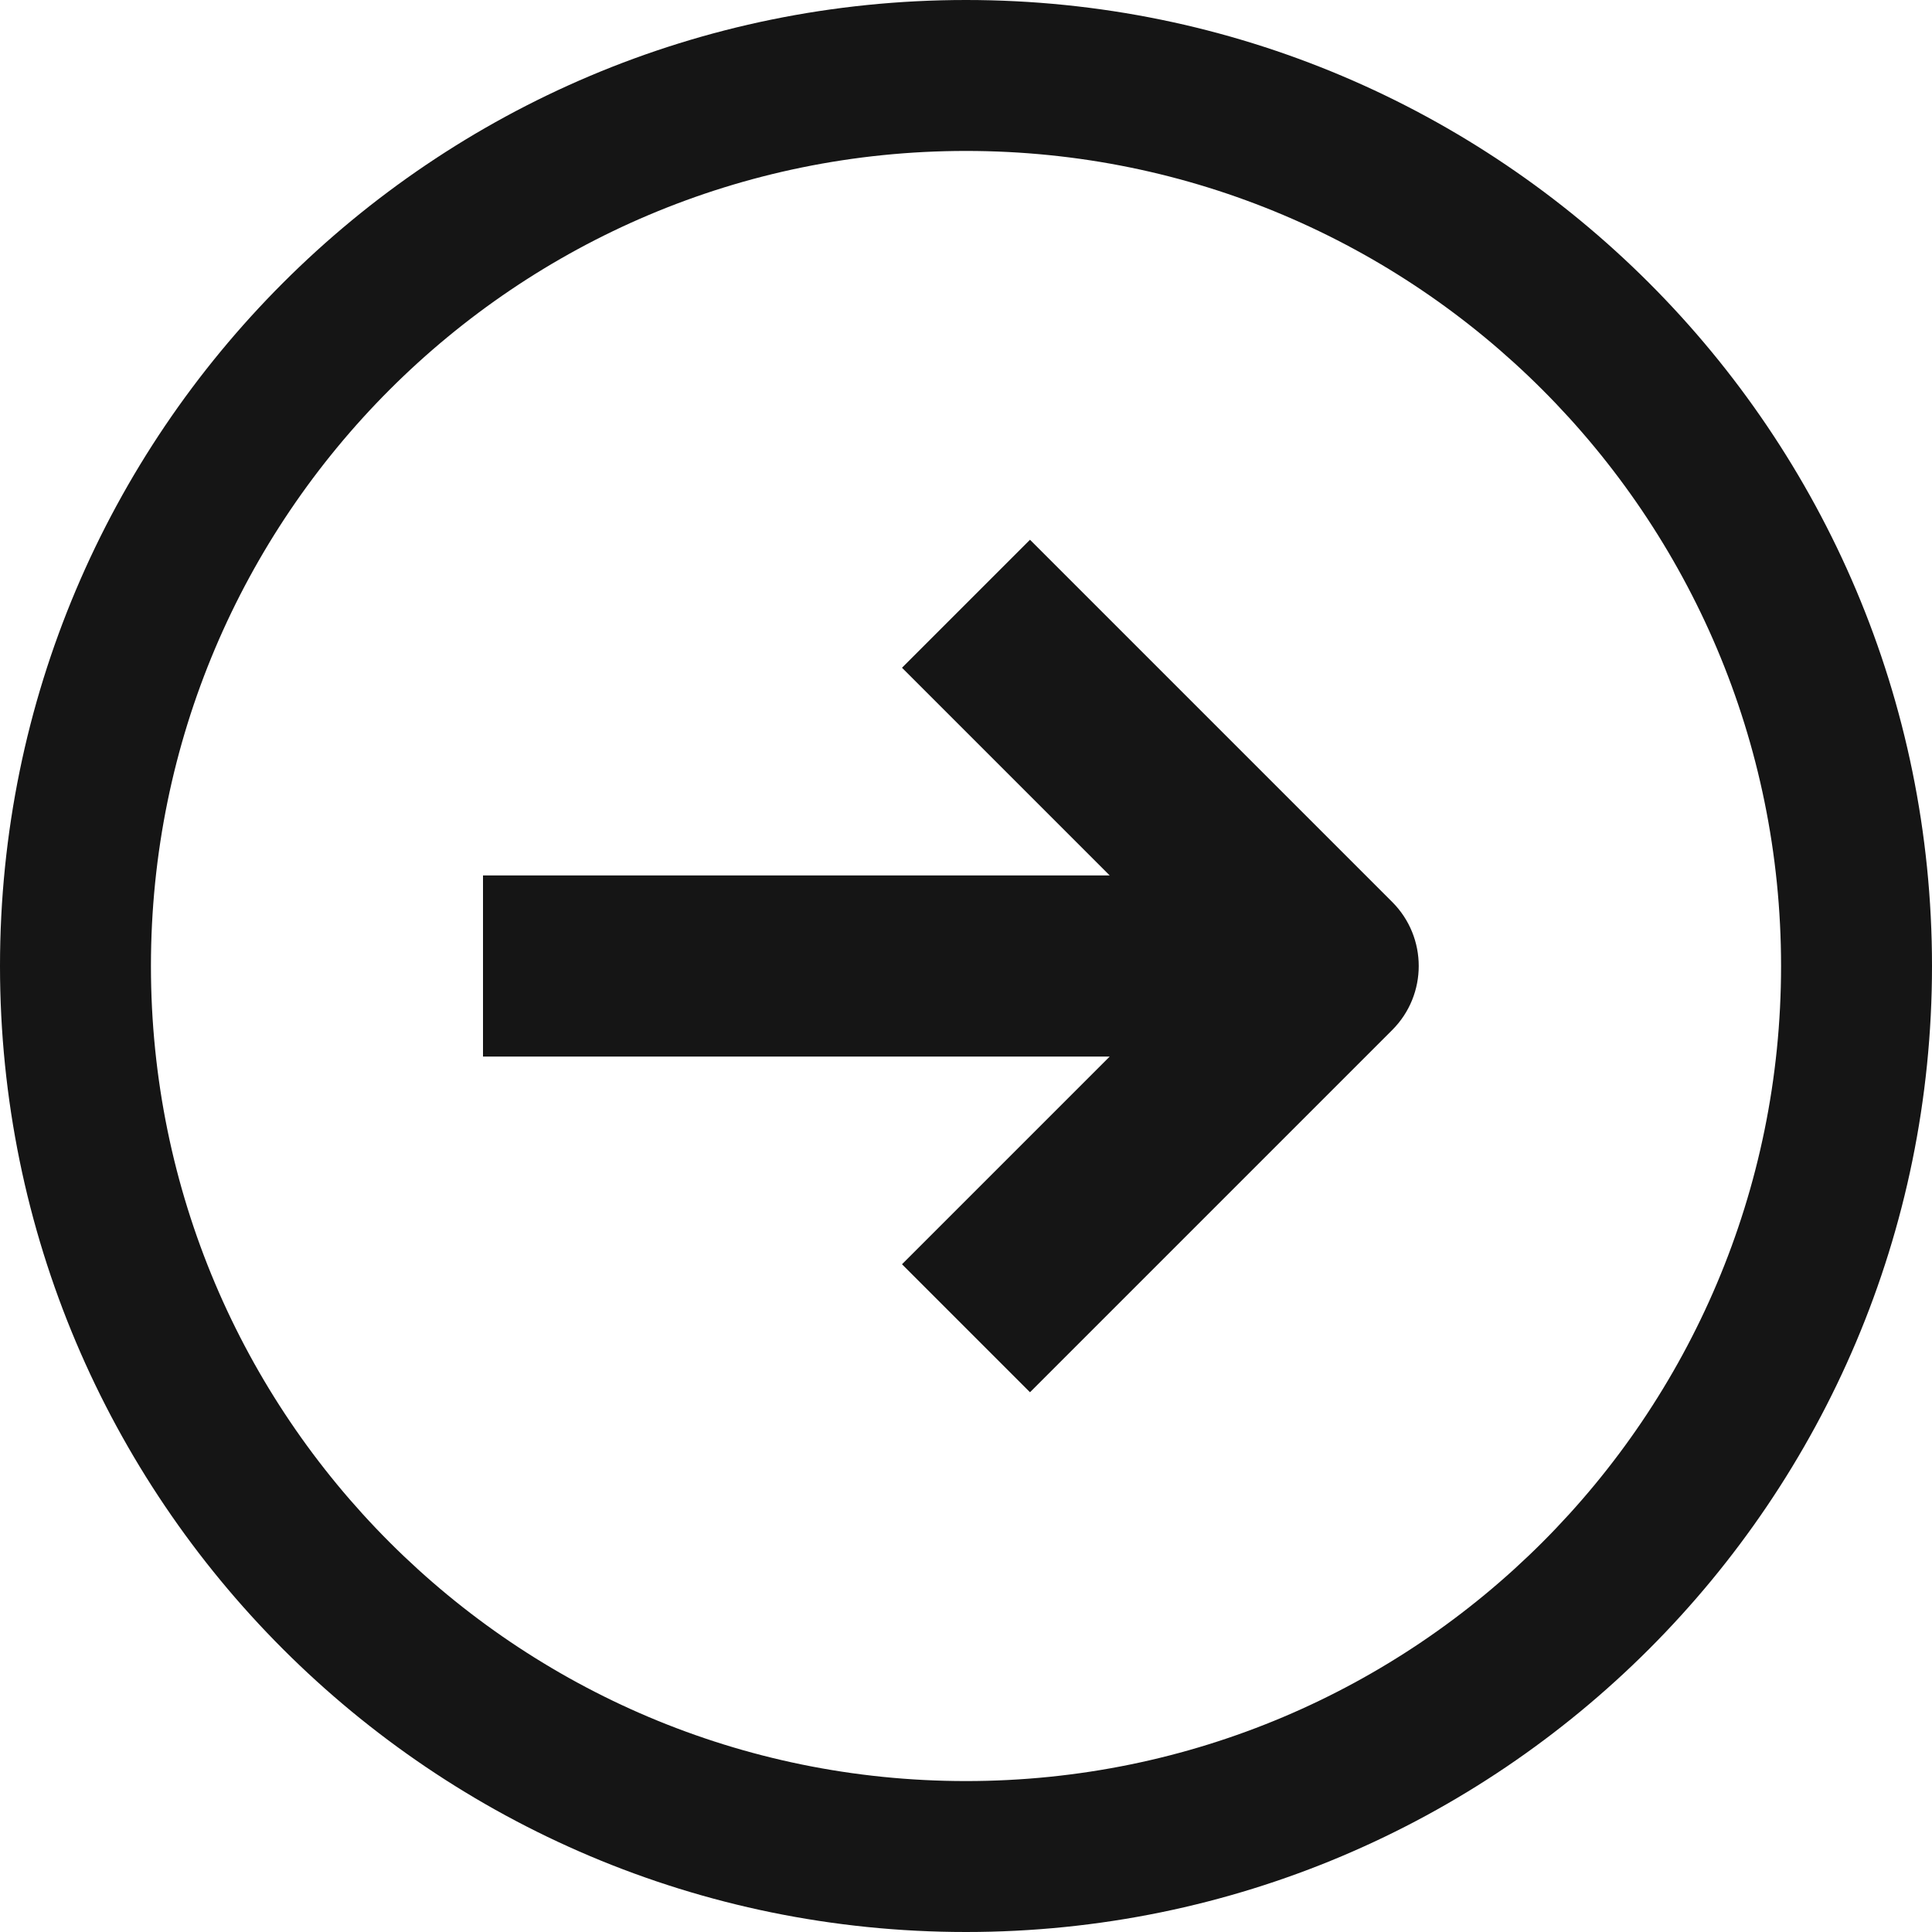
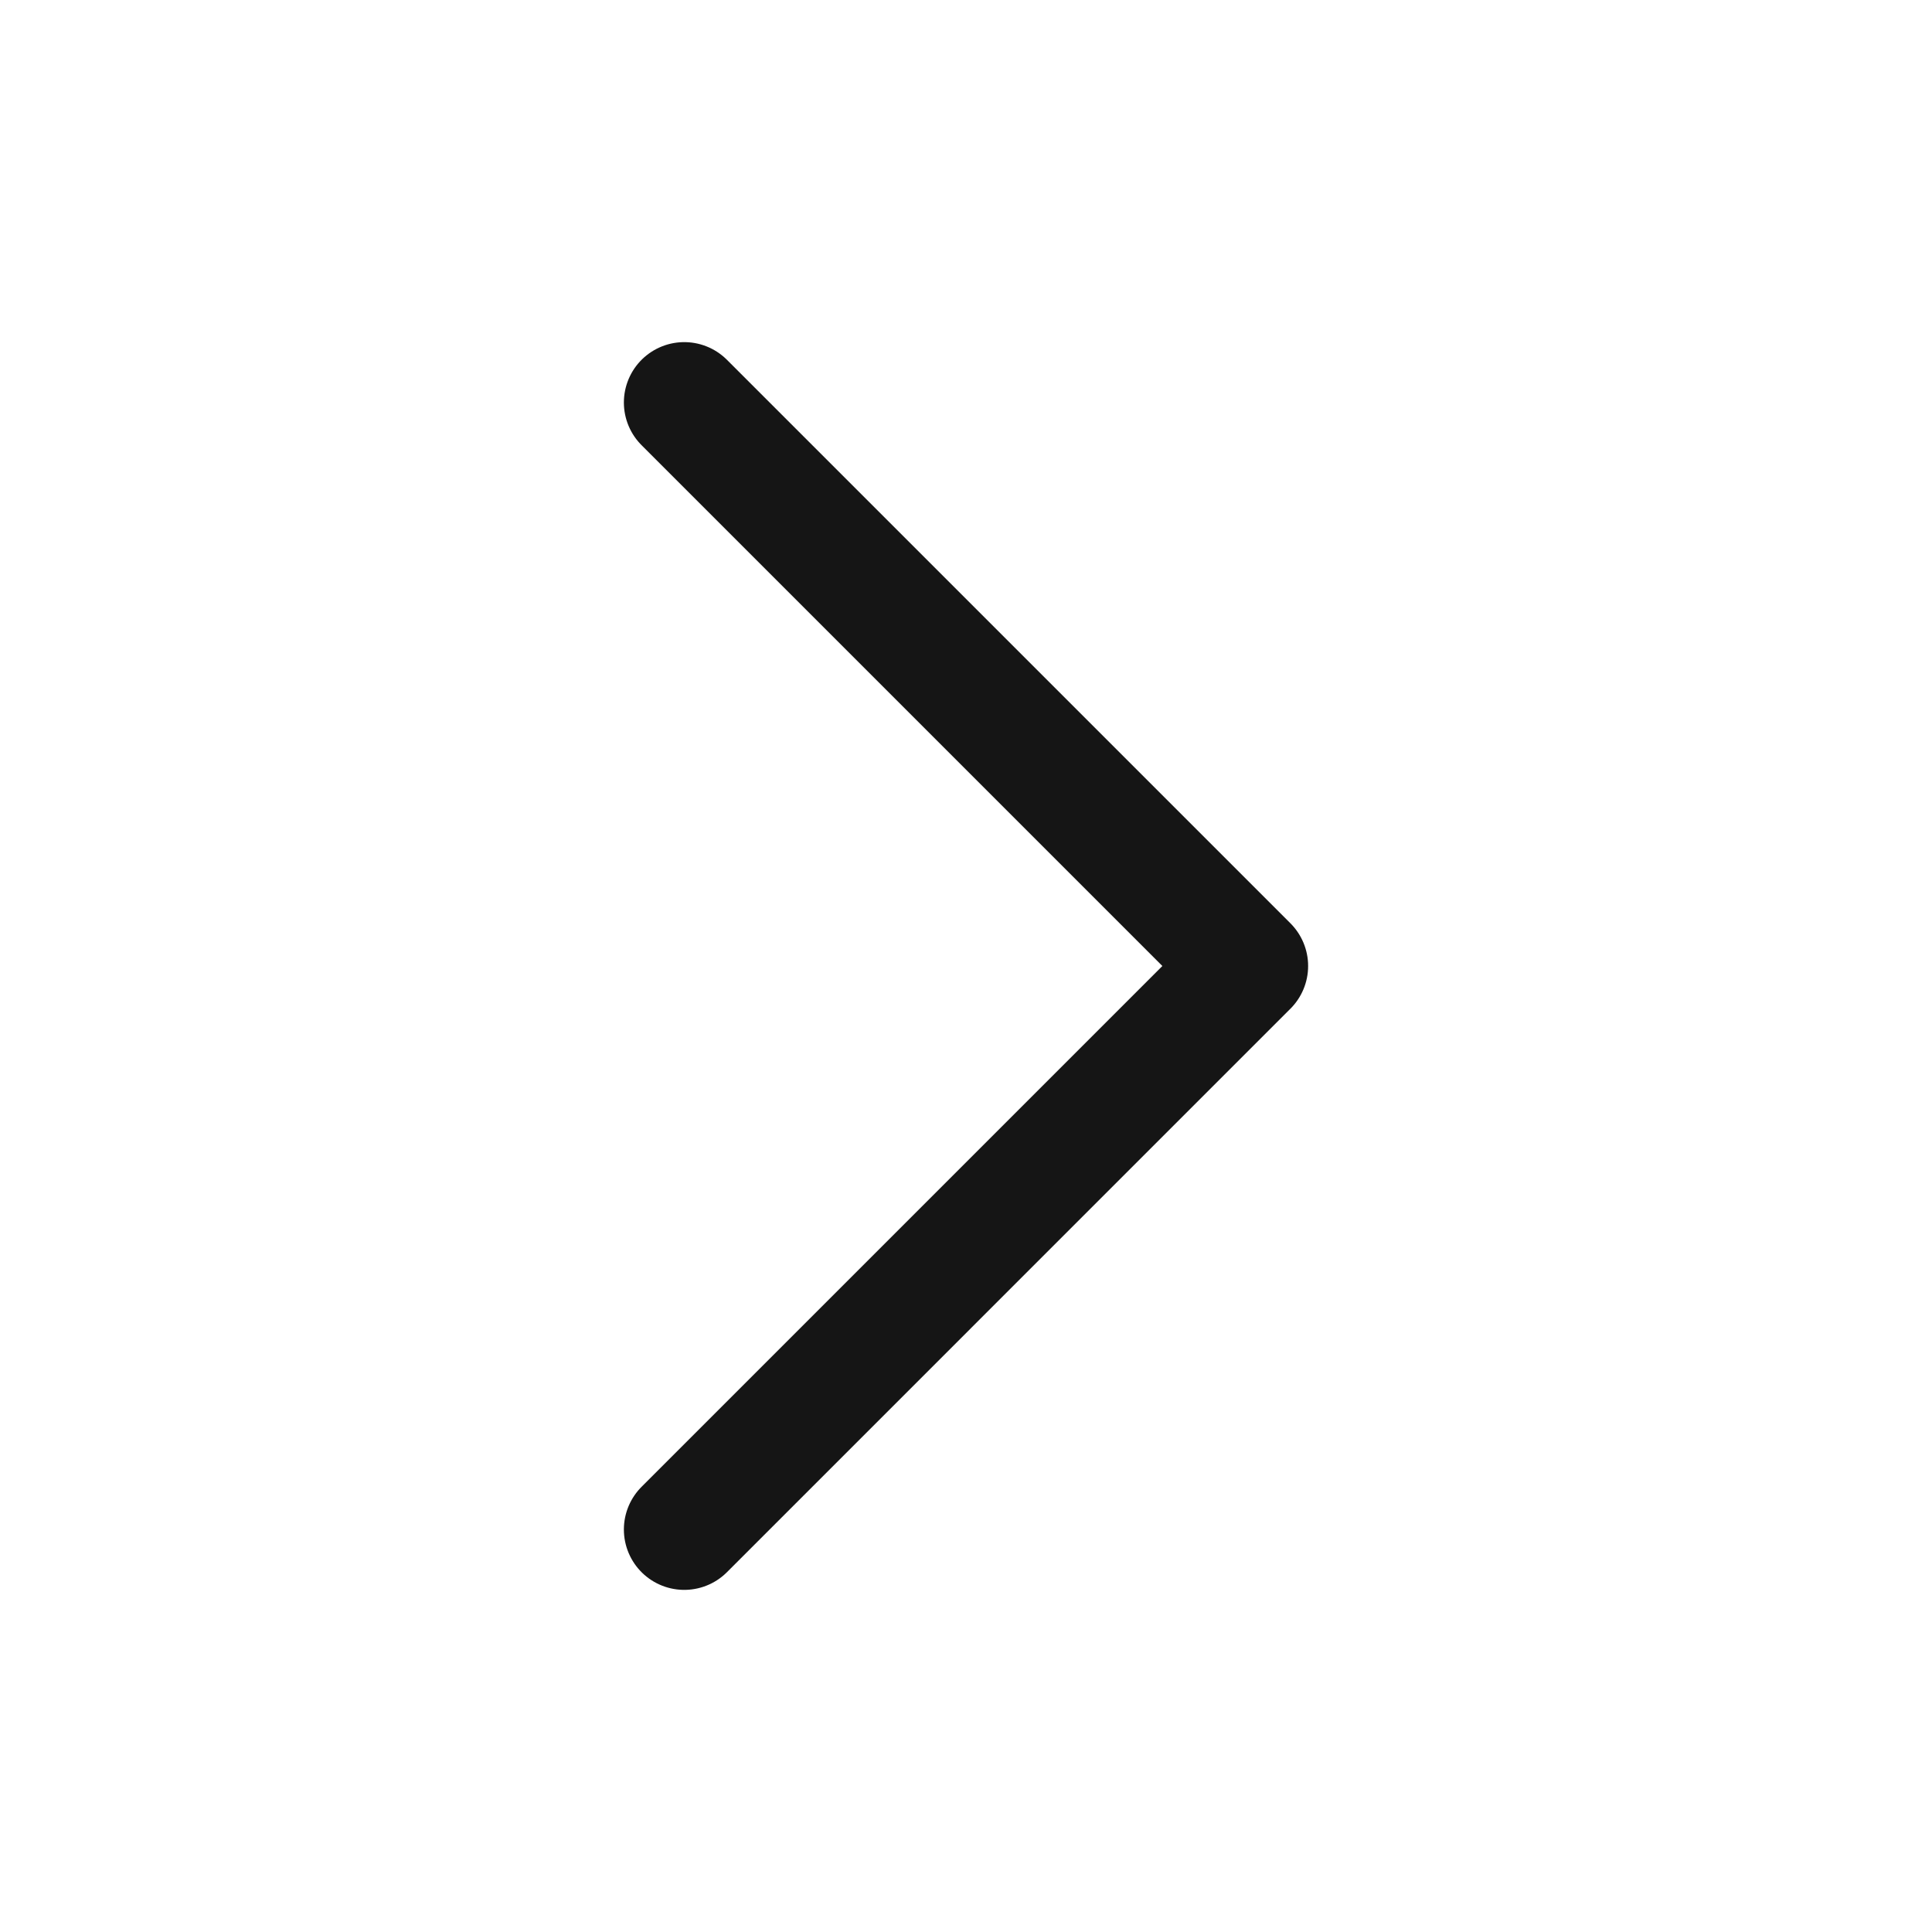
- <svg xmlns="http://www.w3.org/2000/svg" fill="none" viewBox="0 0 16 16" id="ArrowRight">
-   <path fill="#151515" fill-rule="evenodd" d="M14.75 8a6.75 6.75 0 1 1-13.5 0 6.75 6.75 0 0 1 13.5 0ZM16 8A8 8 0 1 1 0 8a8 8 0 0 1 16 0ZM7.47 5.53l1.72 1.72H4v1.5h5.19l-1.72 1.72 1.06 1.06 3-3a.75.75 0 0 0 0-1.06l-3-3-1.06 1.06Z" clip-rule="evenodd" class="color171f46 svgShape" />
+ <svg xmlns="http://www.w3.org/2000/svg" fill="none" viewBox="0 0 24 24" id="ArrowRight">
+   <path stroke="#151515" stroke-linecap="round" stroke-linejoin="round" stroke-width="1.5" d="m8.5 5 7 7-7 7" class="colorStroke200e32 svgStroke" />
</svg>
